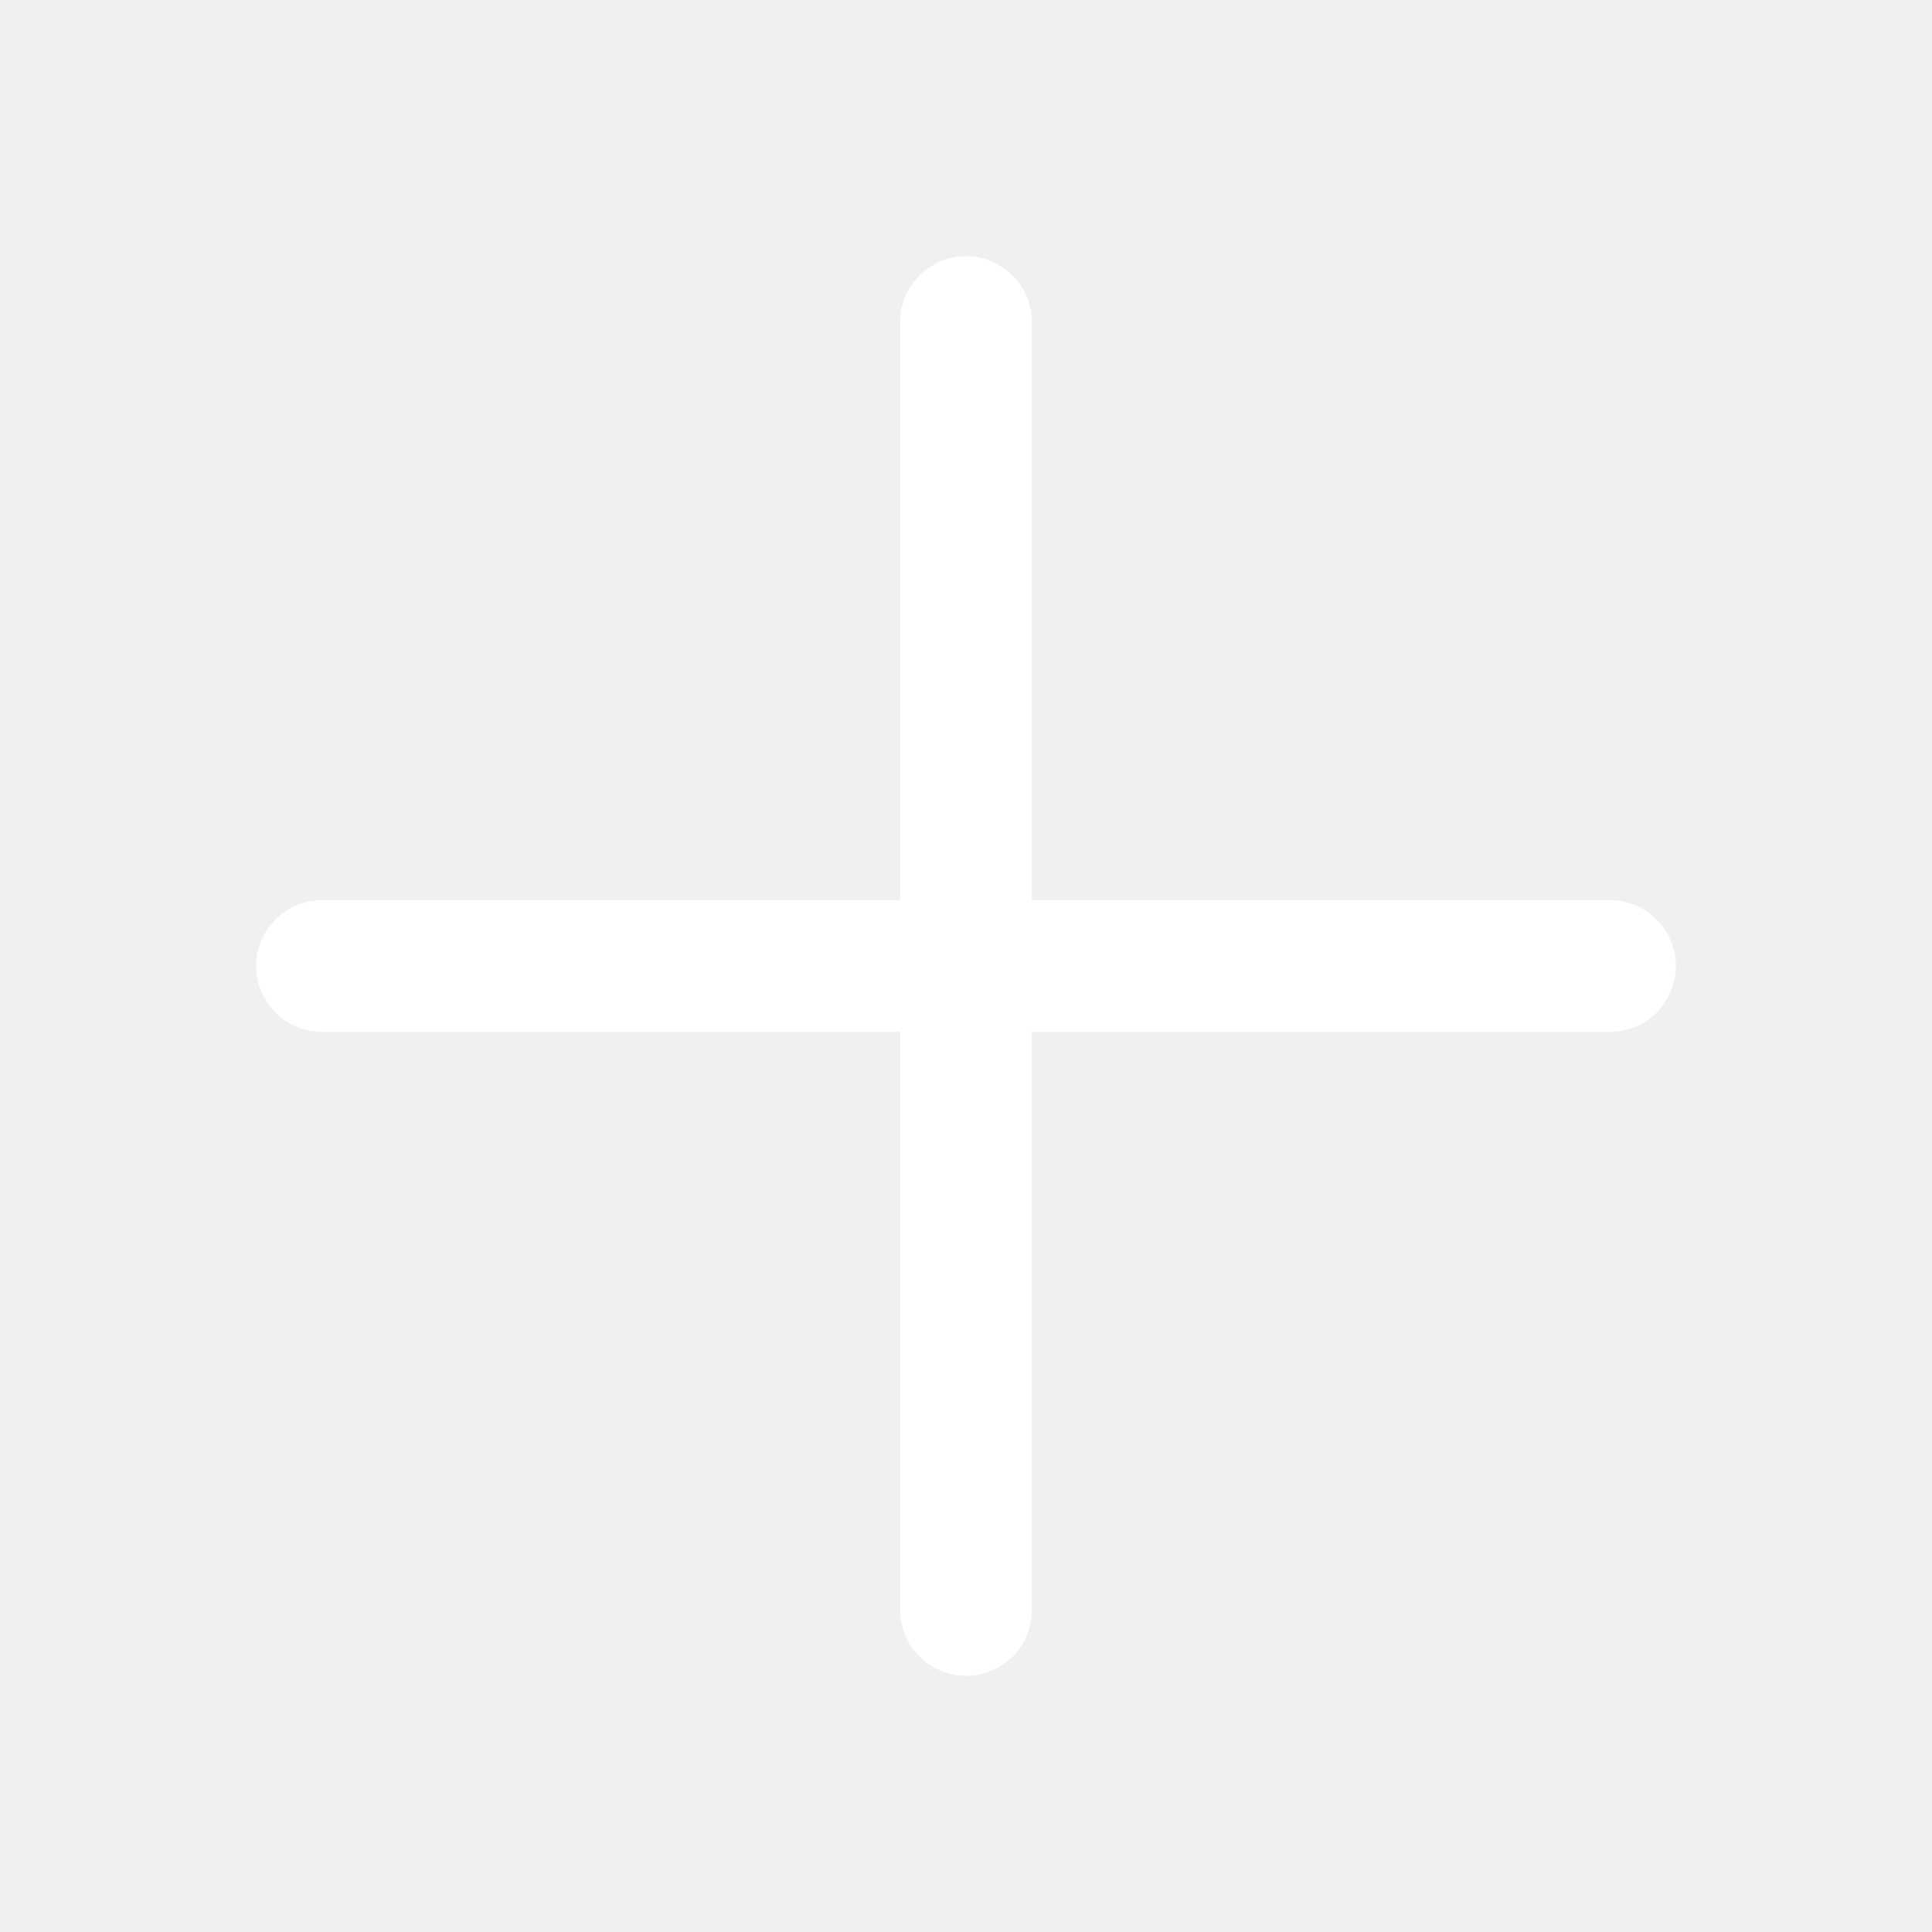
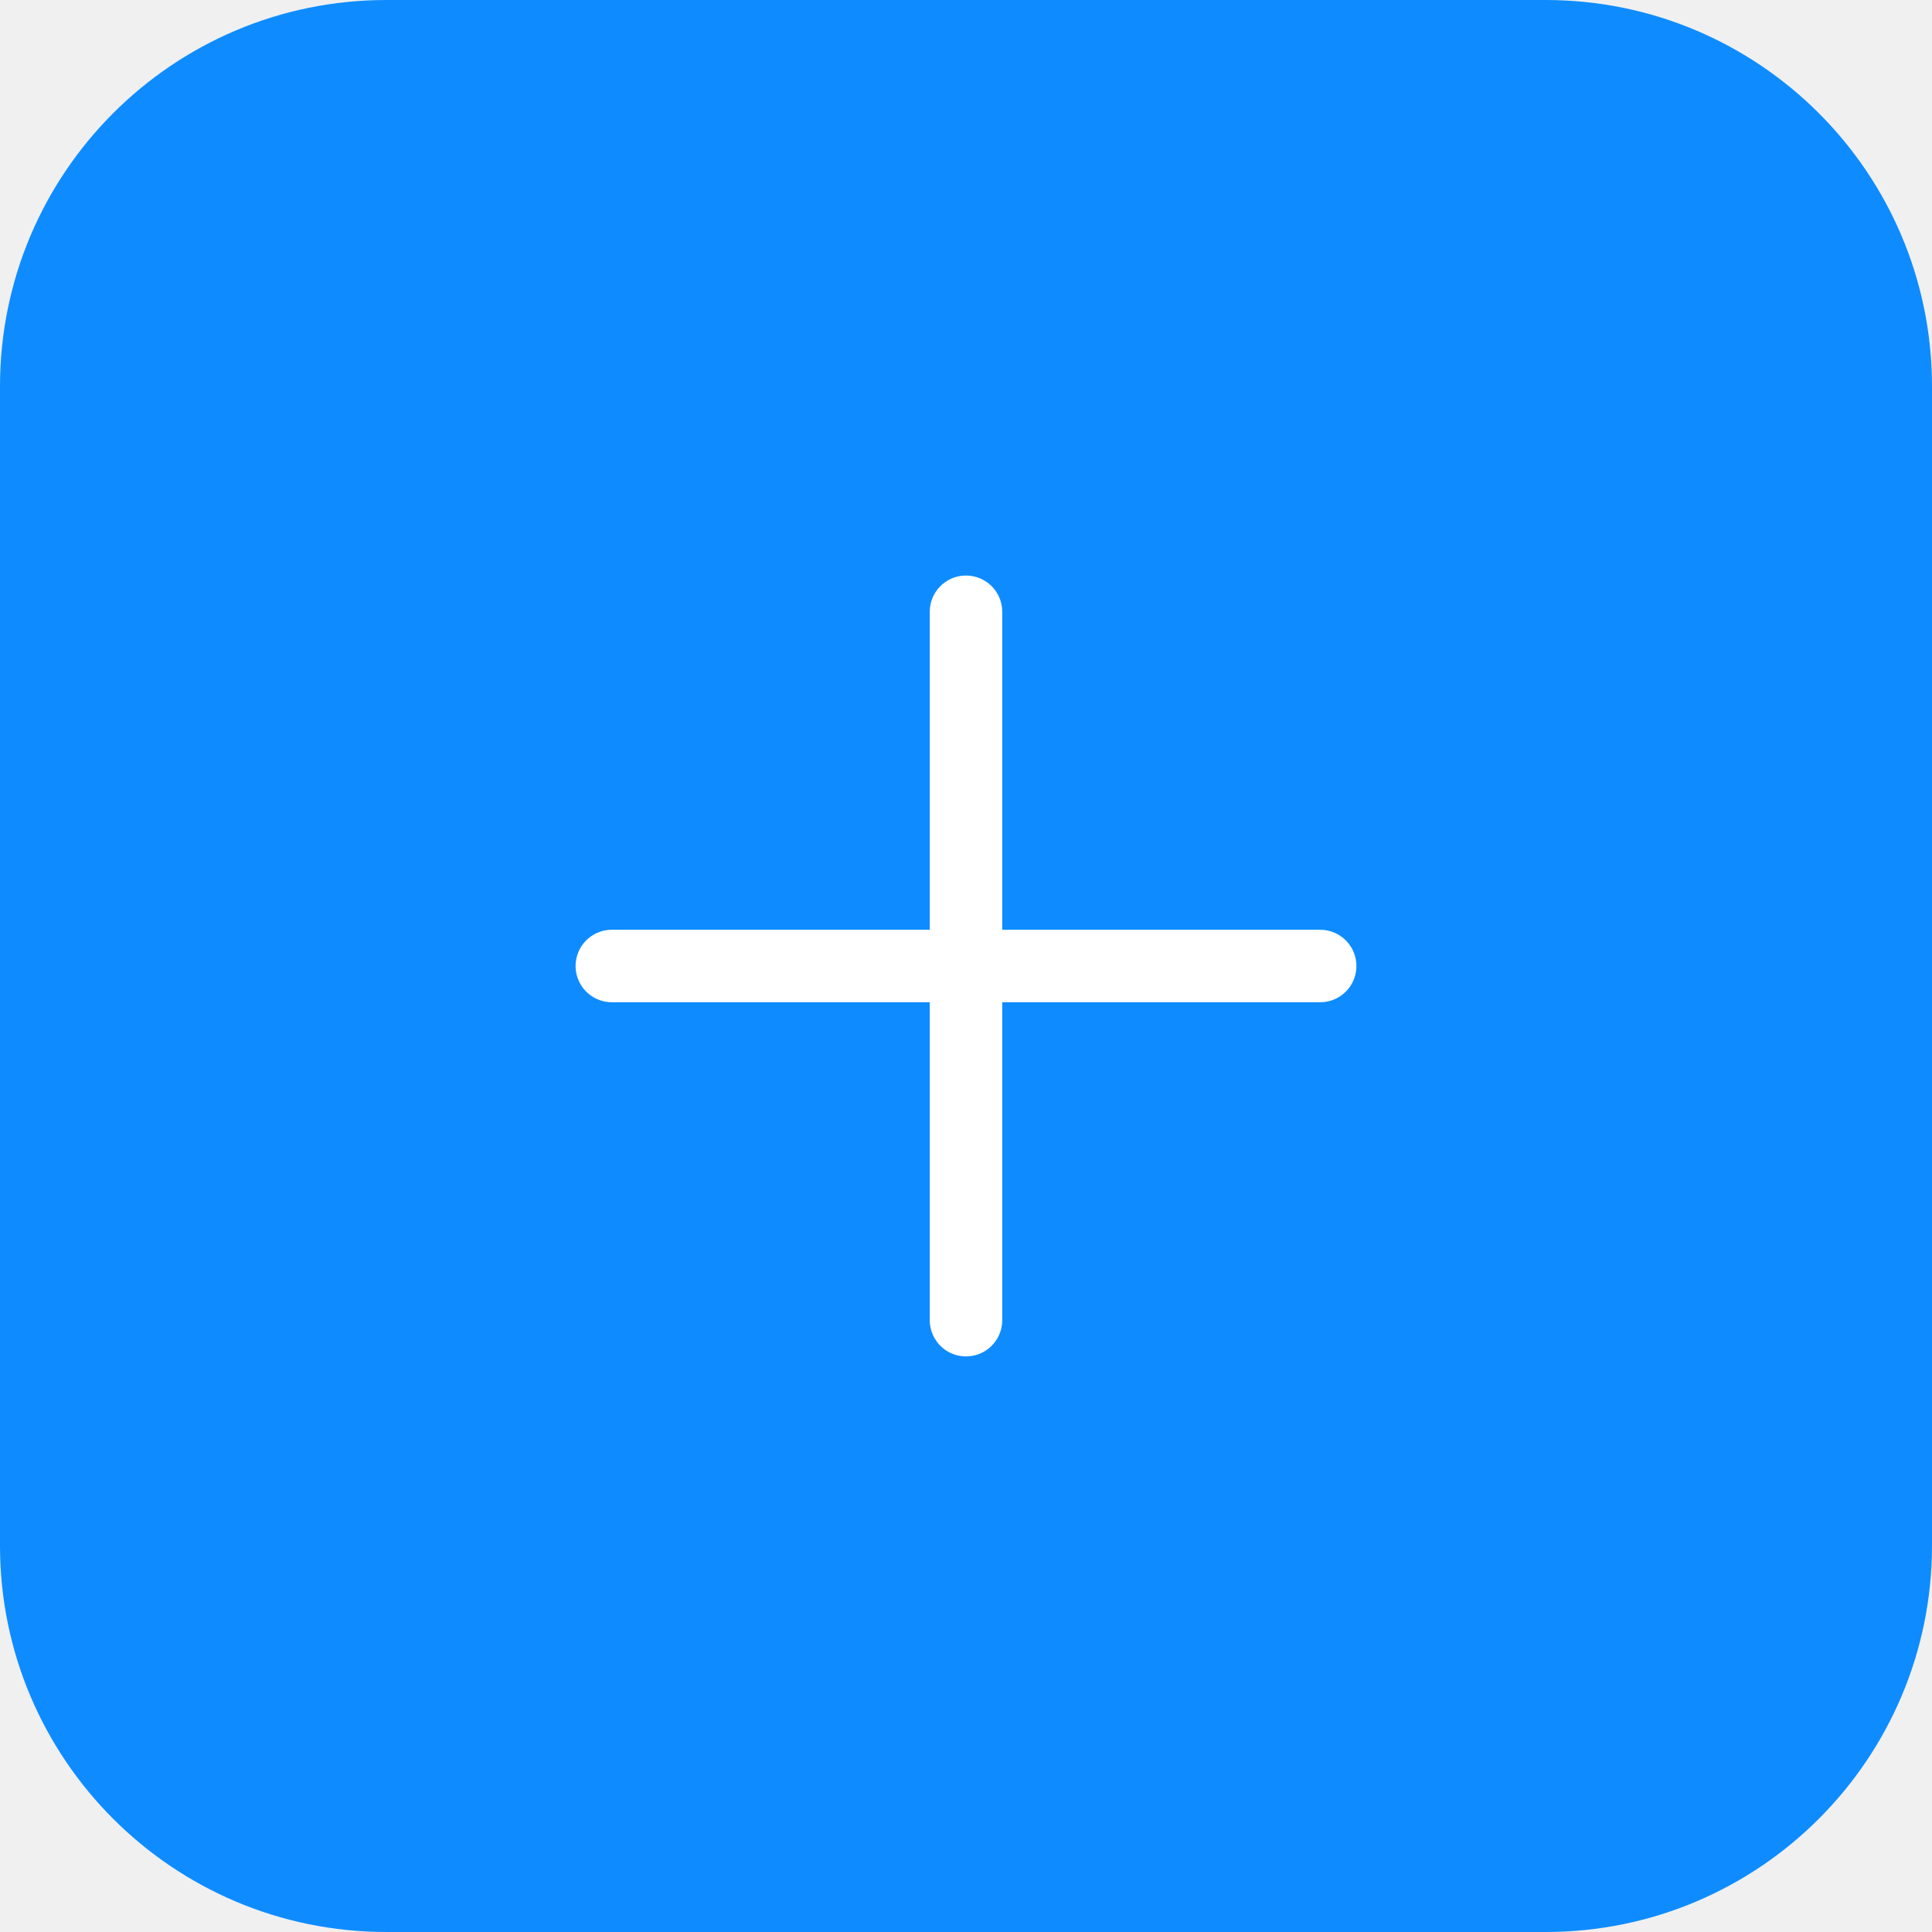
- <svg xmlns="http://www.w3.org/2000/svg" width="22" height="22" viewBox="0 0 22 22" fill="none">
-   <path d="M18.333 11H3.667" stroke="white" stroke-width="1.5" stroke-linecap="round" />
-   <path d="M11 18.333V3.667" stroke="white" stroke-width="1.5" stroke-linecap="round" />
+ <svg xmlns="http://www.w3.org/2000/svg" width="40" height="40" viewBox="0 0 40 40" fill="none">
+   <rect width="40" height="40" rx="8" fill="#0E8CFF" />
+   <path d="M27.333 20H12.667" stroke="white" stroke-width="1.5" stroke-linecap="round" />
+   <path d="M20 27.333V12.666" stroke="white" stroke-width="1.5" stroke-linecap="round" />
</svg>
